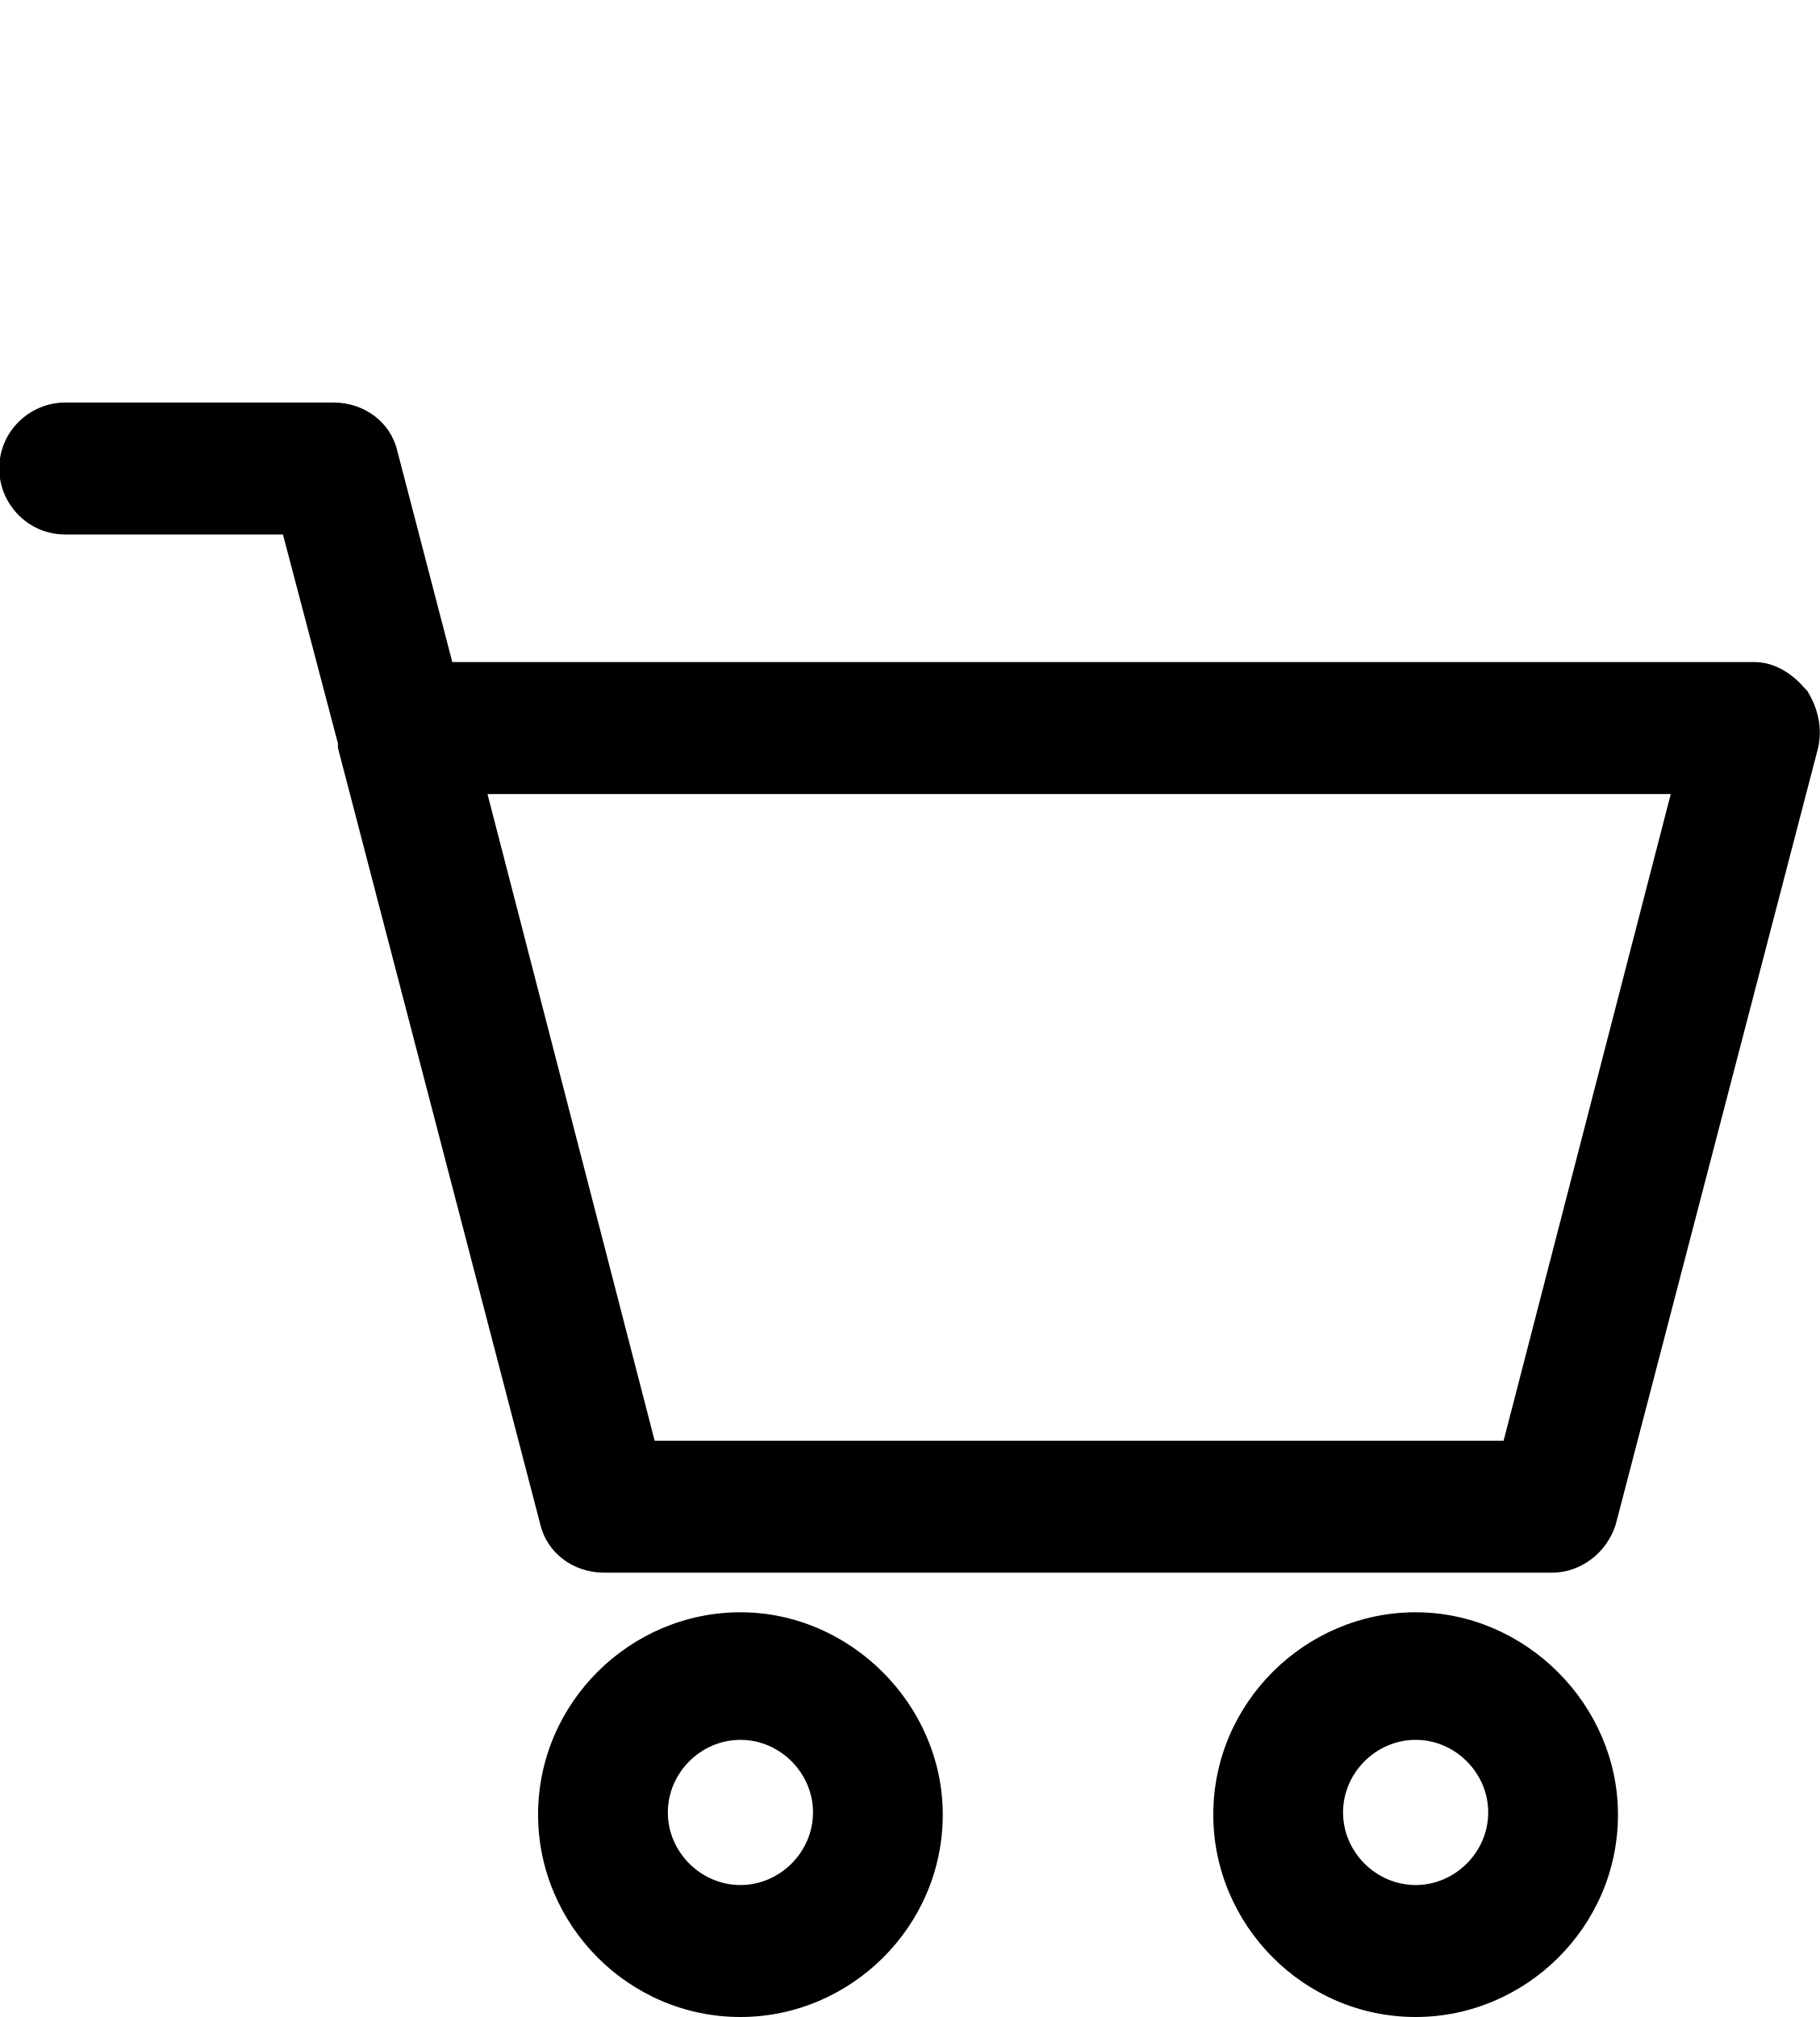
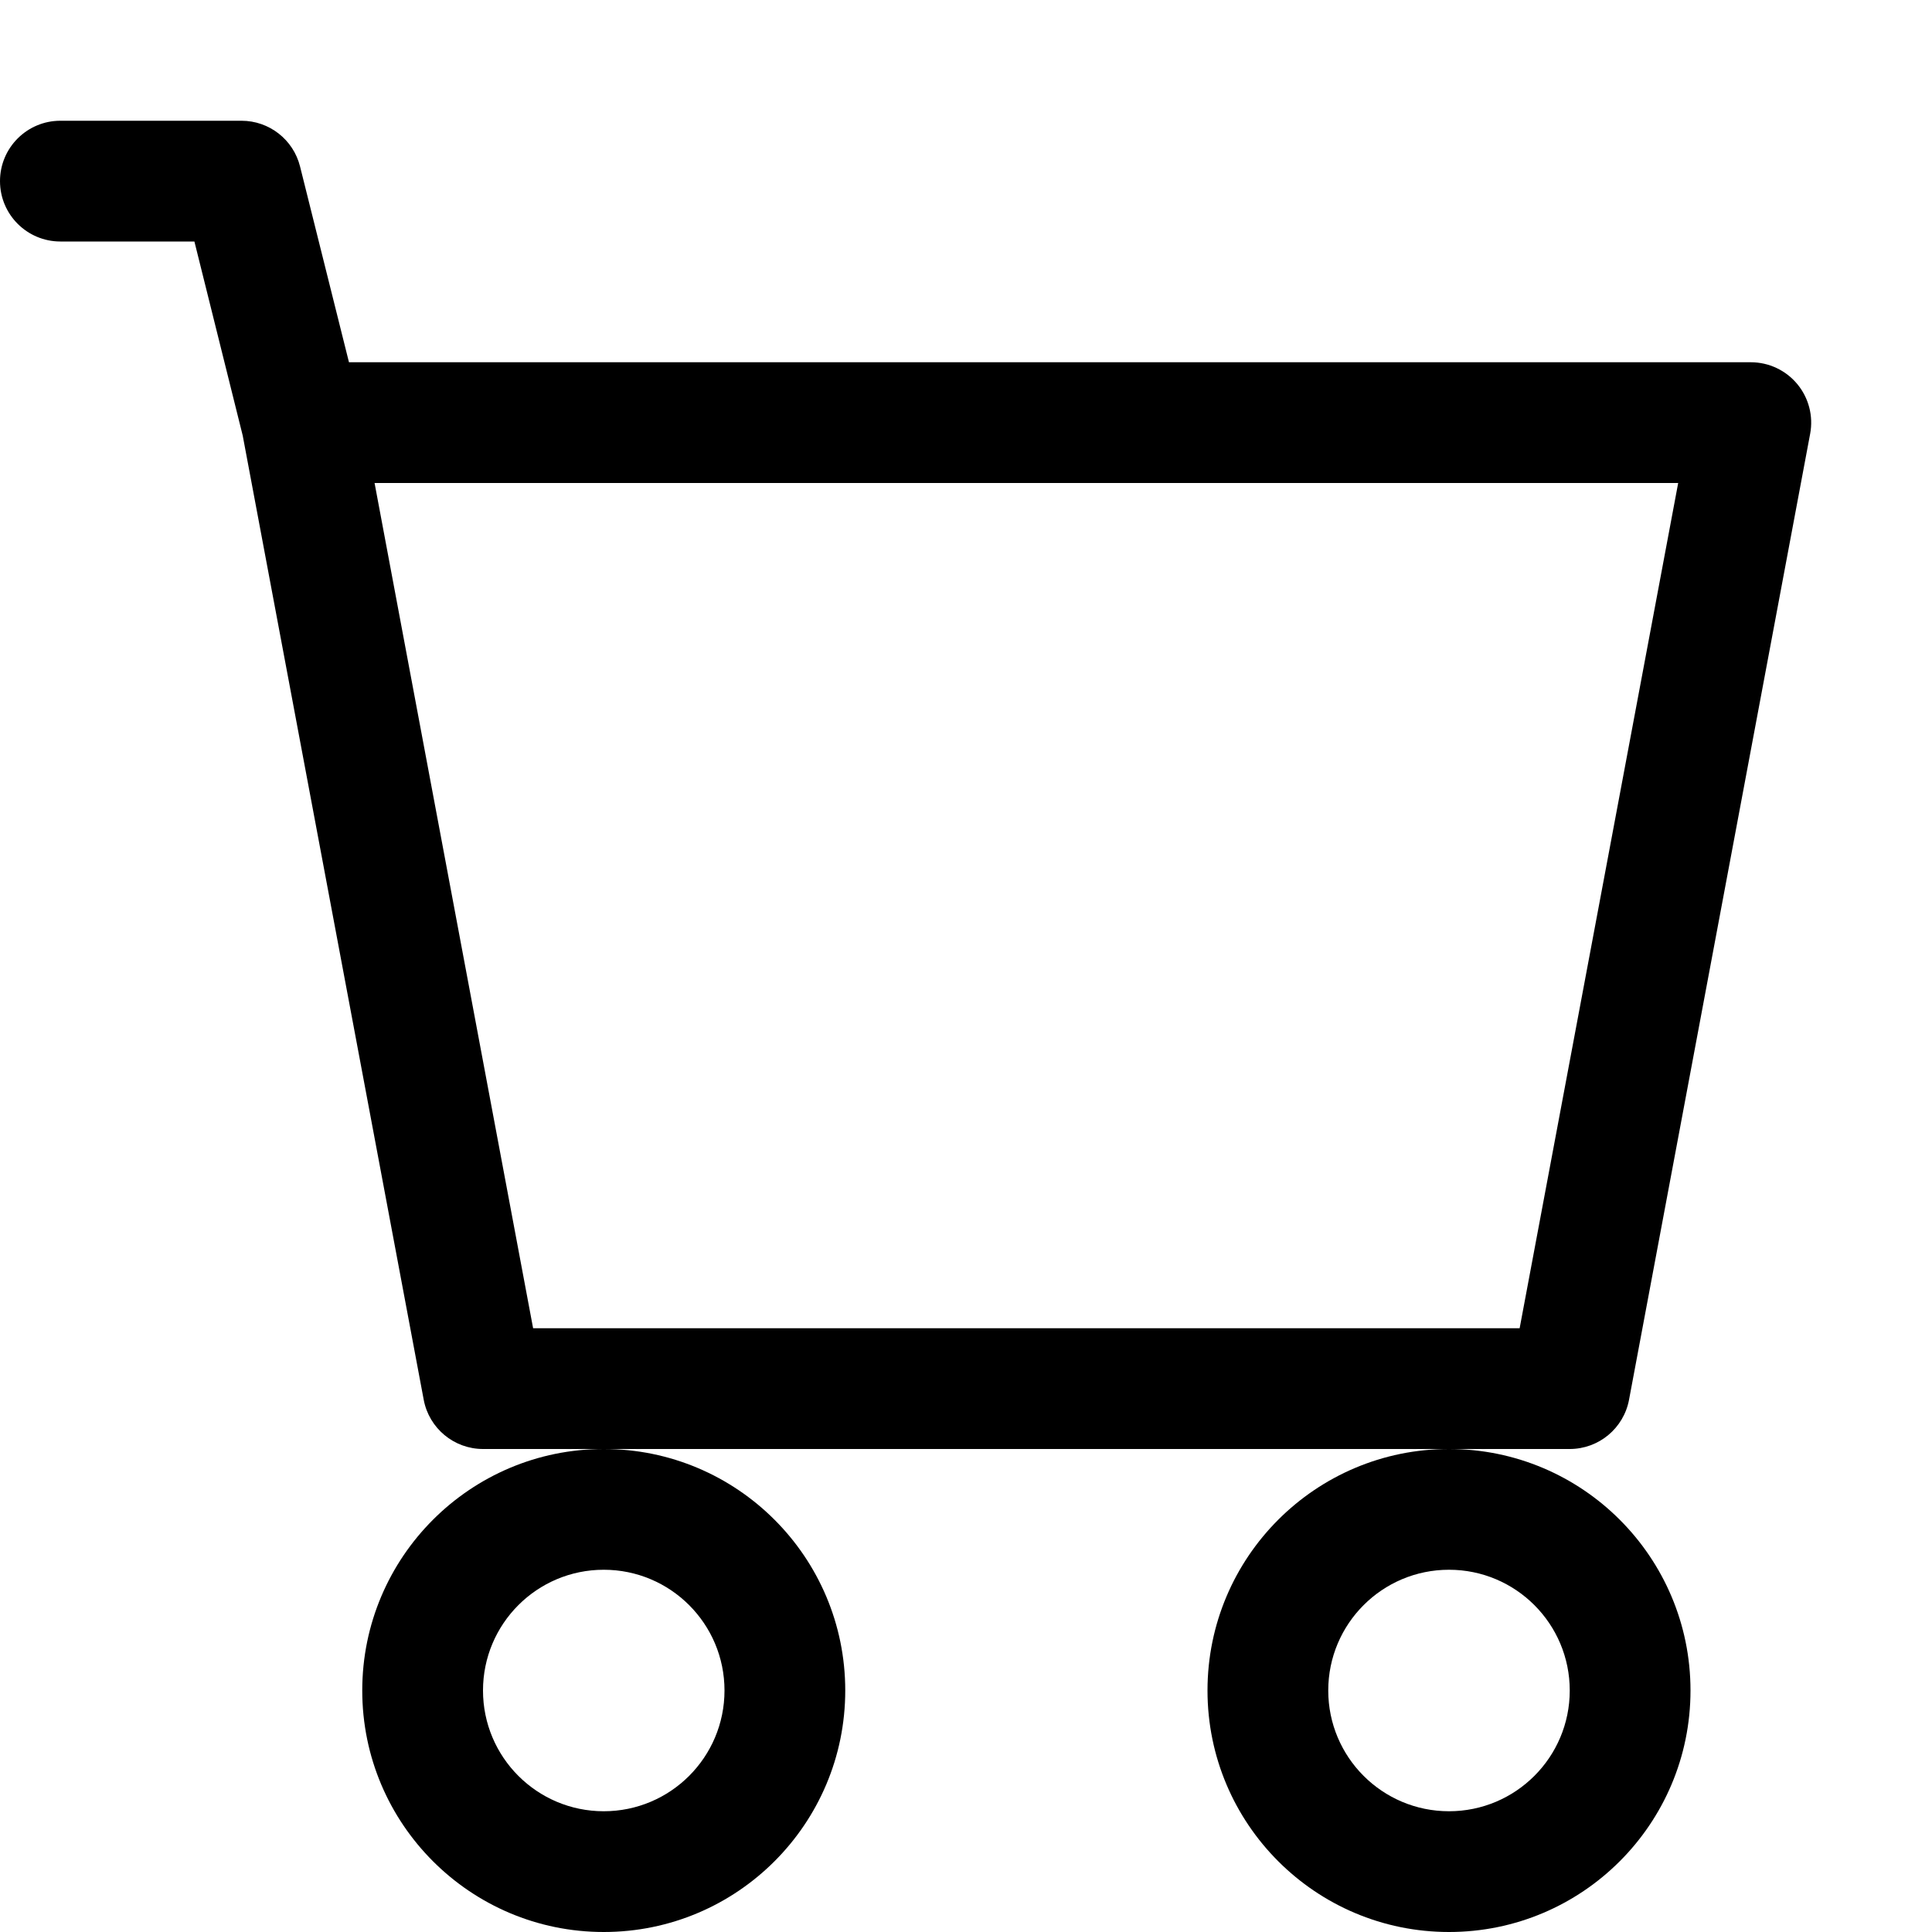
- <svg xmlns="http://www.w3.org/2000/svg" height="92" viewBox="0 0 82.6 91.7" width="83">
-   <g fill="currentColor">
-     <path d="M33.6 73.3c0 0 0 0 0 0 -5 0-9.2 4.1-9.2 9.2 0 5 4.1 9.2 9.2 9.2 5 0 9.2-4.1 9.2-9.2 0 0 0 0 0 0 0-5-4.2-9.2-9.2-9.2Zm0 12.4c0 0 0 0 0 0 -1.8 0-3.3-1.5-3.3-3.3 0-1.8 1.5-3.3 3.3-3.3 1.8 0 3.3 1.5 3.3 3.3 0 1.8-1.5 3.3-3.3 3.3Z" />
-     <path d="M64.3 73.3c-5 0-9.2 4.1-9.2 9.2 0 5 4.1 9.2 9.2 9.2 5 0 9.2-4.1 9.2-9.2 0 0 0 0 0 0 0-5-4.2-9.2-9.2-9.2Zm0 12.4c-1.8 0-3.3-1.5-3.3-3.3 0-1.8 1.5-3.3 3.3-3.3 1.8 0 3.3 1.5 3.3 3.3 0 1.8-1.5 3.3-3.3 3.3Z" />
-     <path d="M82 31.3c-0.6-0.7-1.4-1.2-2.3-1.2l-59.2 0 -2.5-9.6c-0.3-1.3-1.5-2.2-2.9-2.2l-12.2 0c-1.6 0-3 1.3-3 3 0 1.6 1.3 3 3 3l9.9 0 2.5 9.5c0 0.1 0 0.1 0 0.2l9.2 35.3c0.3 1.3 1.5 2.2 2.9 2.2l43.1 0c1.3 0 2.5-0.9 2.9-2.2l9.2-35.3c0.2-0.9 0-1.8-0.5-2.6Zm-13.8 34.2l-38.5 0 -7.6-29.4 53.8 0 -7.6 29.4Z" />
-   </g>
+ <svg xmlns="http://www.w3.org/2000/svg" width="16" height="16" fill="currentColor" class="bi bi-cart" viewBox="0 0 16 16">
+   <path d="M0 1.5A.5.5 0 0 1 .5 1H2a.5.5 0 0 1 .485.379L2.89 3H14.5a.5.5 0 0 1 .491.592l-1.5 8A.5.5 0 0 1 13 12H4a.5.5 0 0 1-.491-.408L2.01 3.607 1.61 2H.5a.5.5 0 0 1-.5-.5zM3.102 4l1.313 7h8.17l1.313-7H3.102zM5 12a2 2 0 1 0 0 4 2 2 0 0 0 0-4zm7 0a2 2 0 1 0 0 4 2 2 0 0 0 0-4zm-7 1a1 1 0 1 1 0 2 1 1 0 0 1 0-2zm7 0a1 1 0 1 1 0 2 1 1 0 0 1 0-2z" />
</svg>
